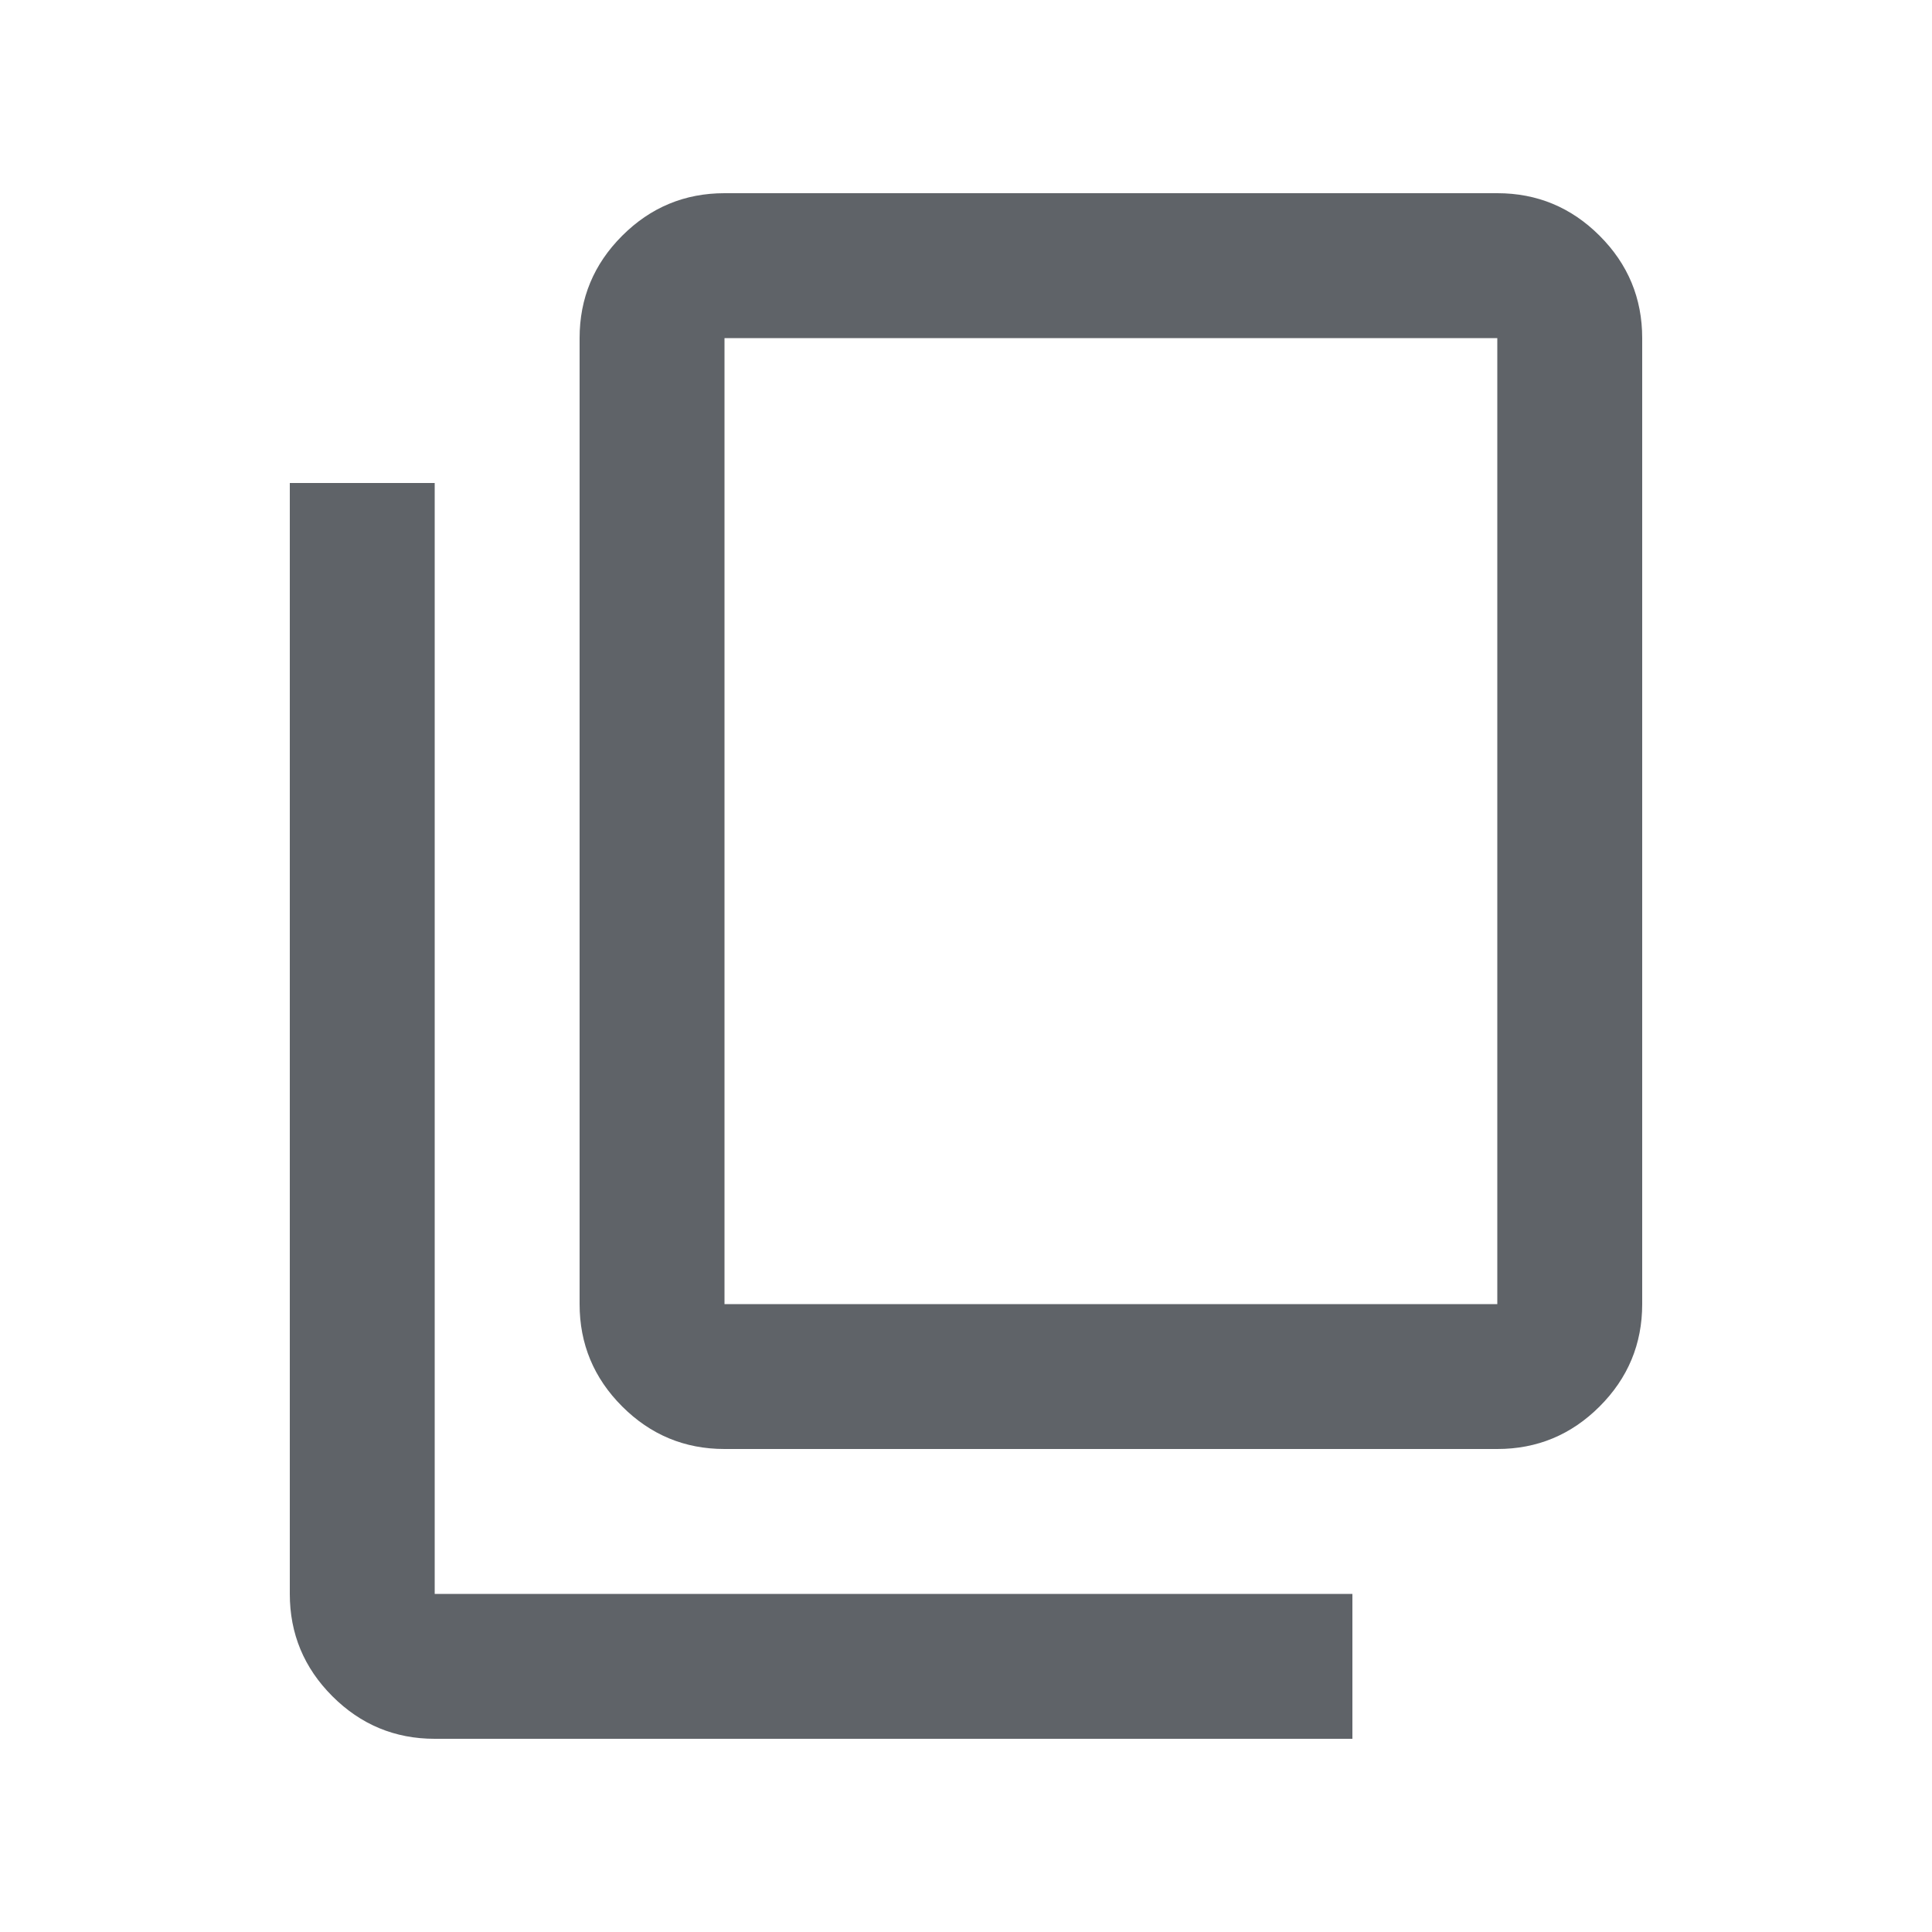
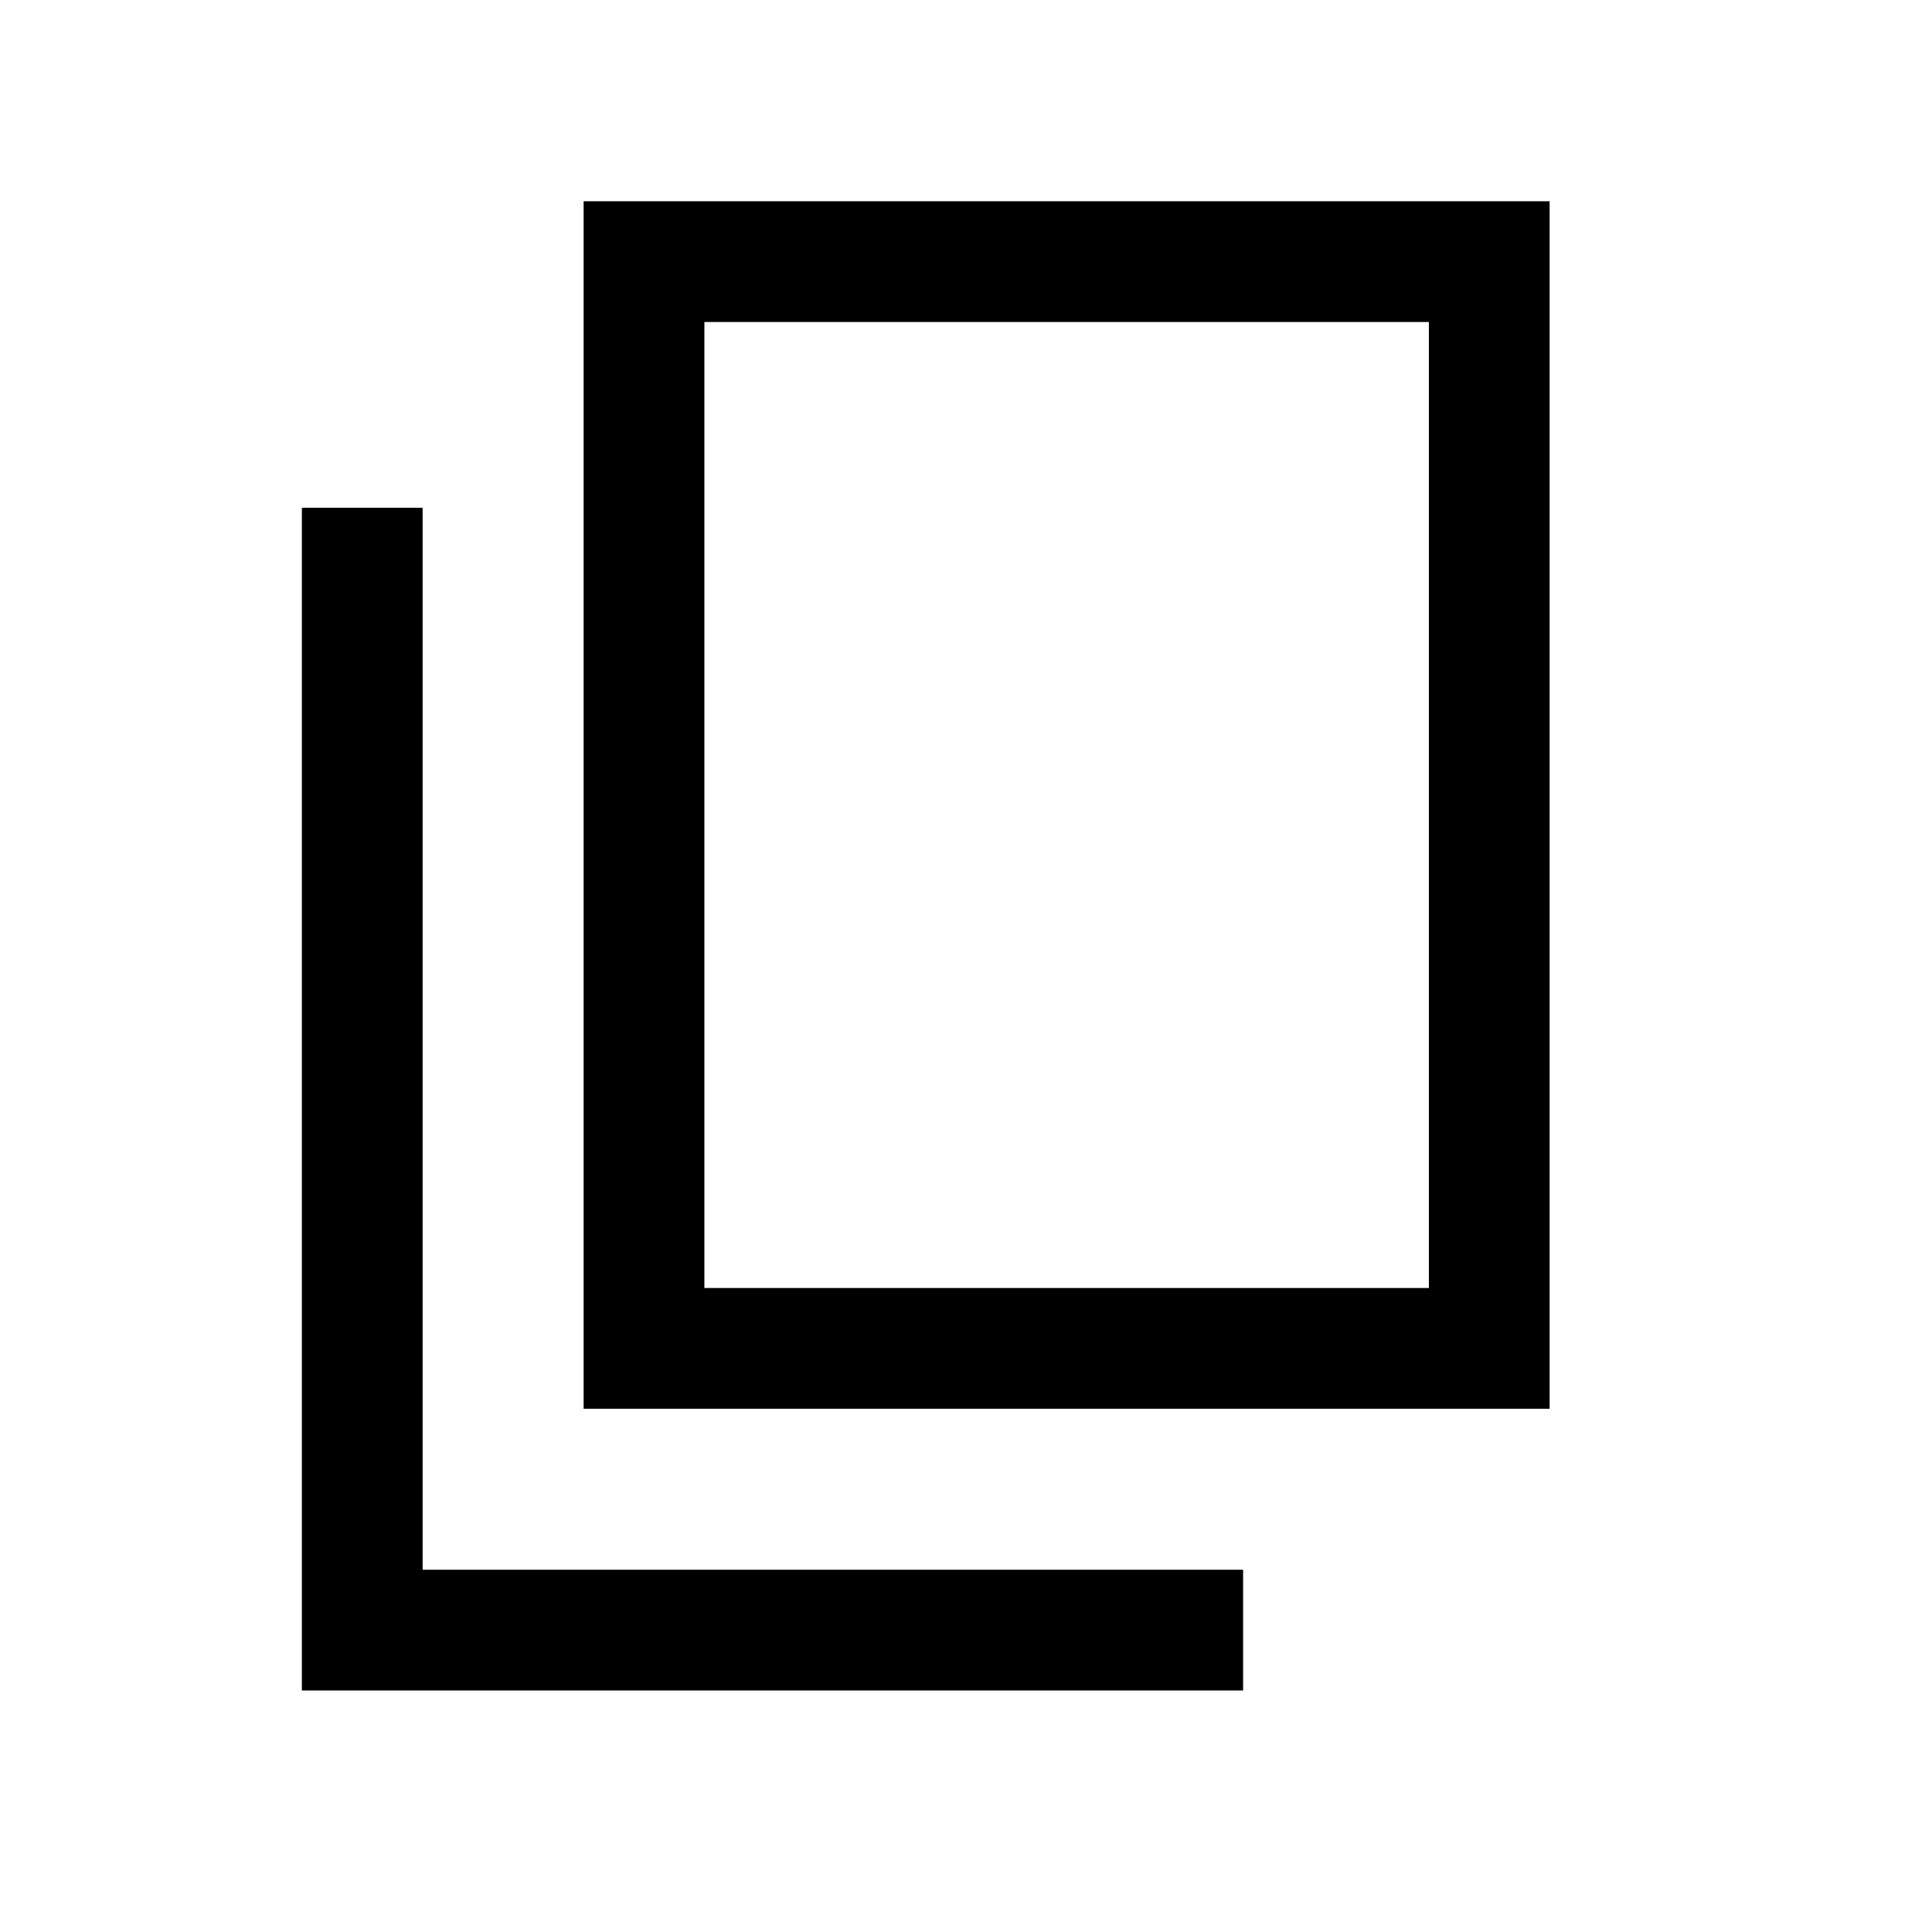
- <svg xmlns="http://www.w3.org/2000/svg" height="20px" viewBox="0 -960 960 960" width="20px" fill="#5f6368">
-   <path d="M360-240q-29.7 0-50.85-21.15Q288-282.3 288-312v-480q0-29.7 21.15-50.85Q330.3-864 360-864h384q29.7 0 50.85 21.15Q816-821.7 816-792v480q0 29.7-21.15 50.85Q773.7-240 744-240H360Zm0-72h384v-480H360v480ZM216-96q-29.7 0-50.85-21.15Q144-138.3 144-168v-552h72v552h456v72H216Zm144-216v-480 480Z" />
+ <svg xmlns="http://www.w3.org/2000/svg" height="24px" viewBox="0 -960 960 960" width="24px" fill="currentColor">
+   <path d="M290-260v-600h480v600H290Zm60-60h360v-480H350v480ZM150-120v-587.69h60V-180h407.69v60H150Zm200-200v-480 480Z" />
</svg>
